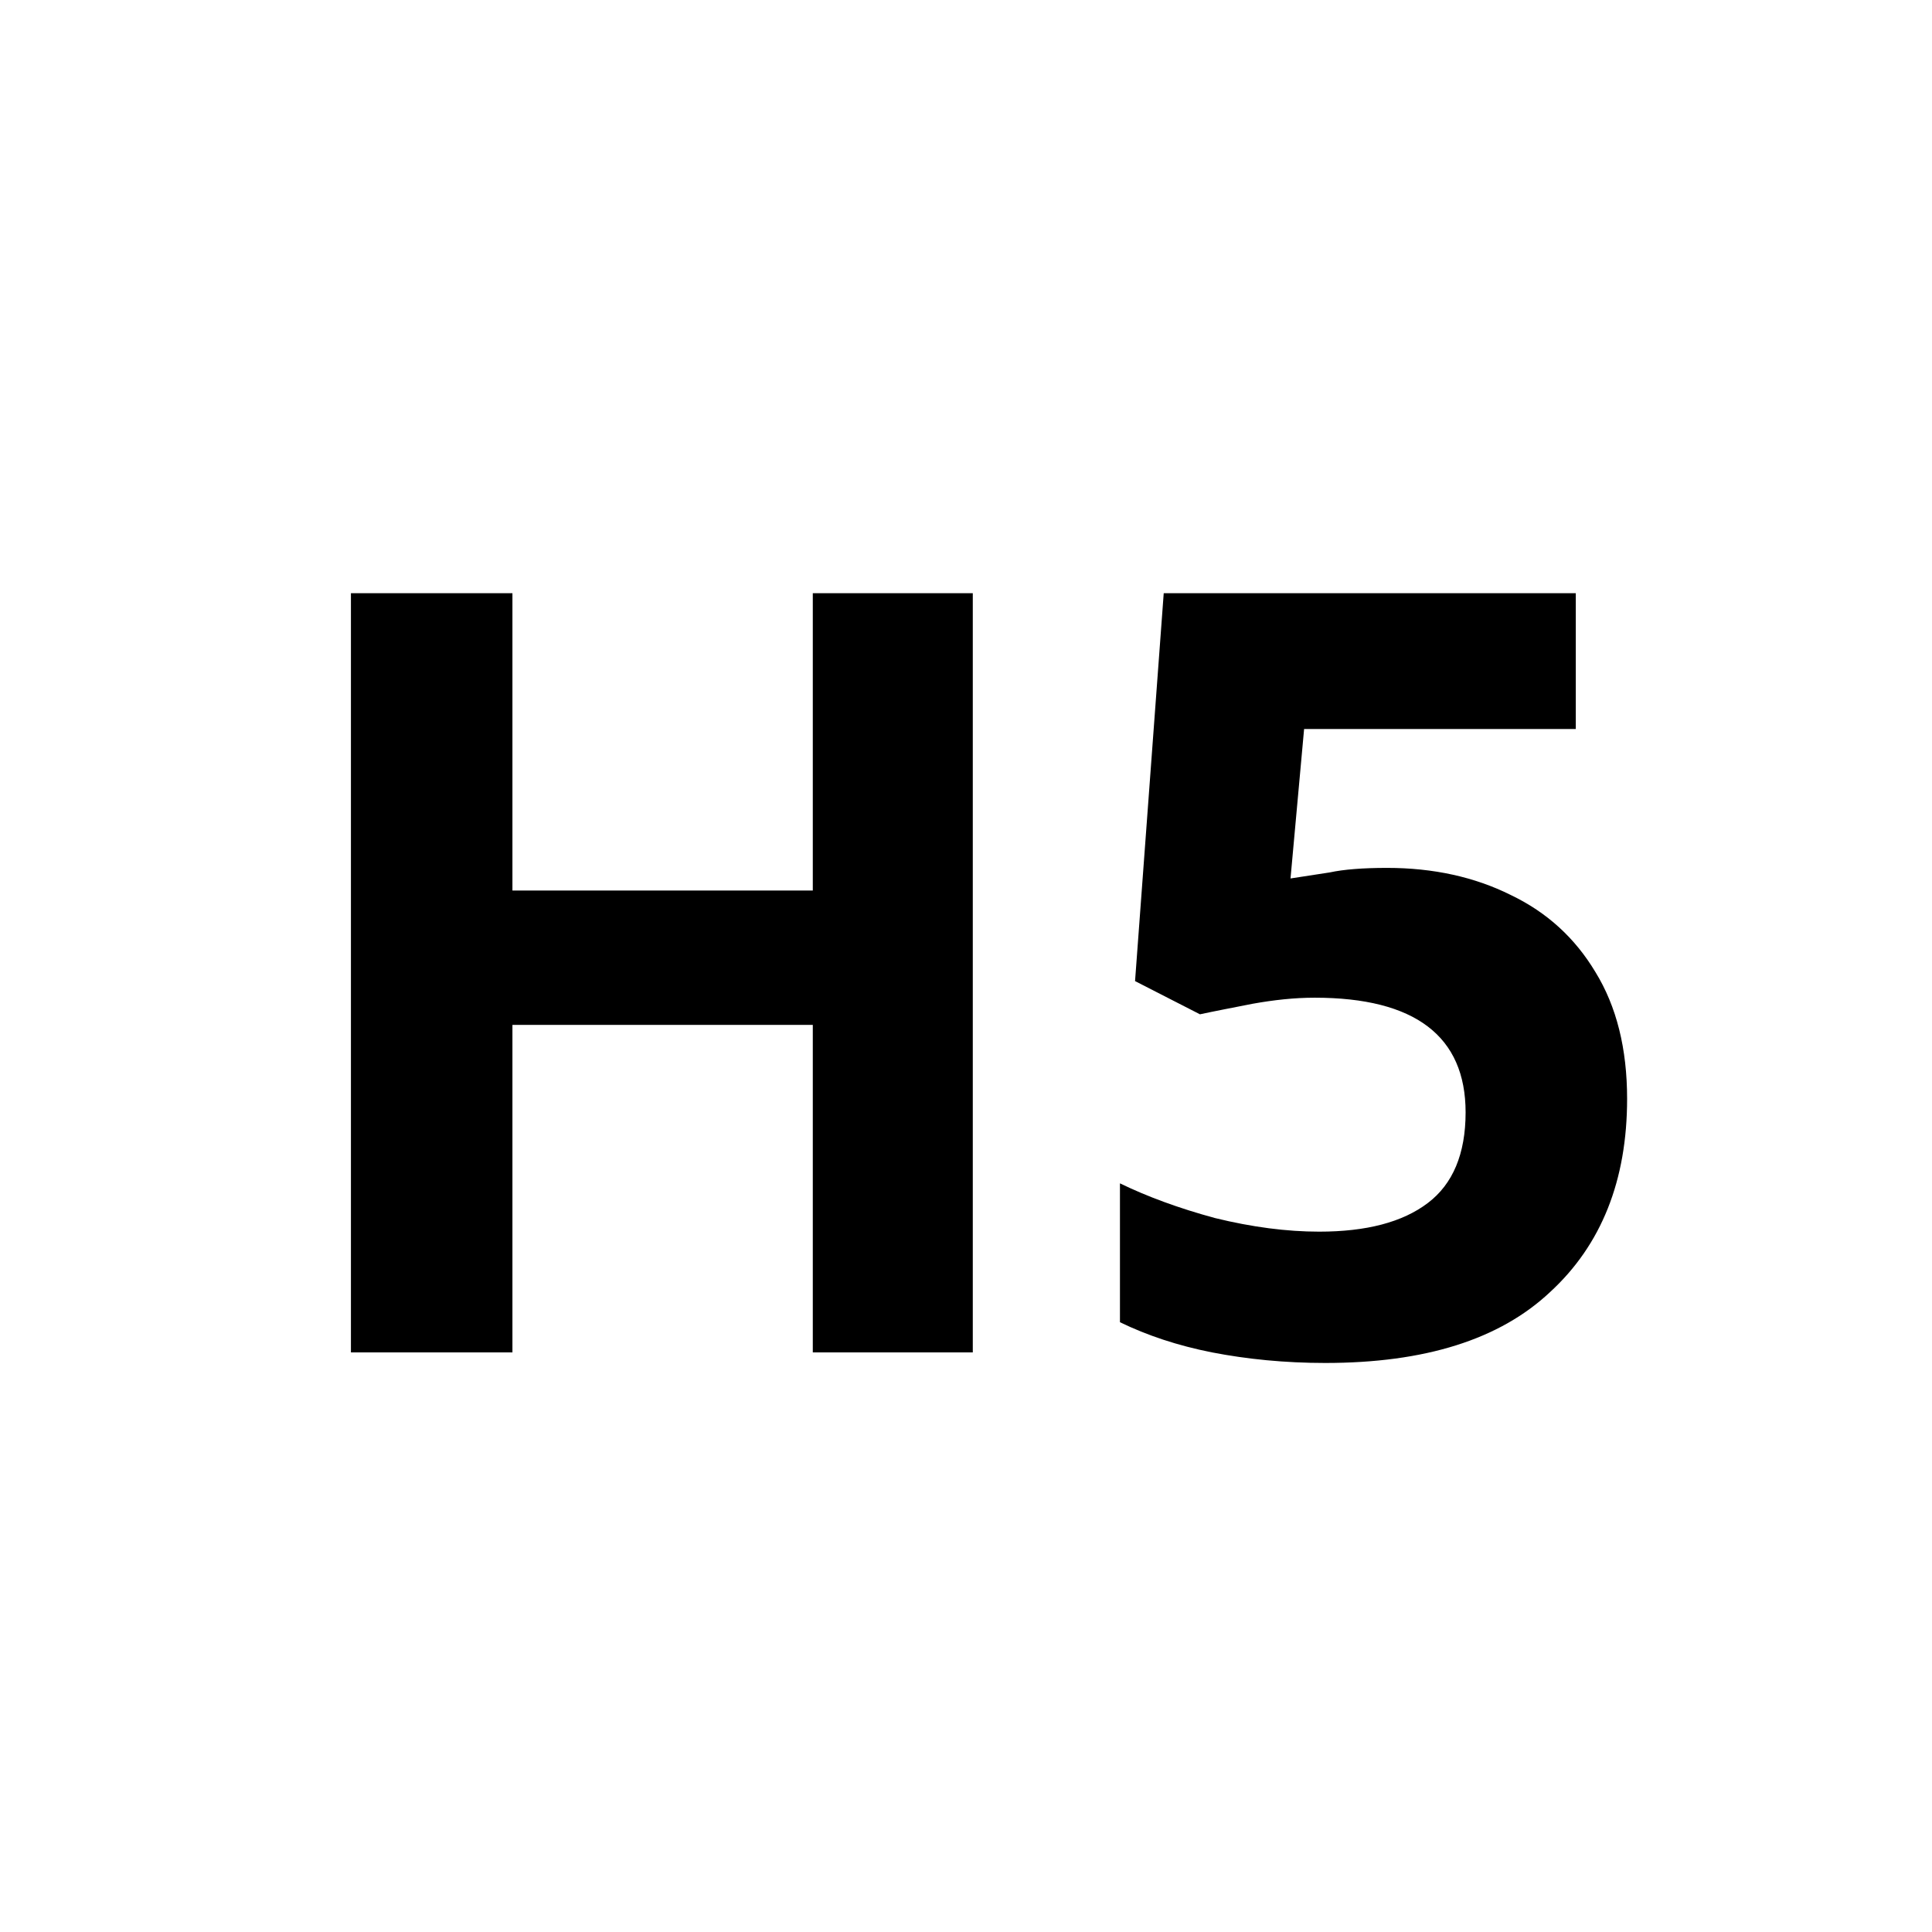
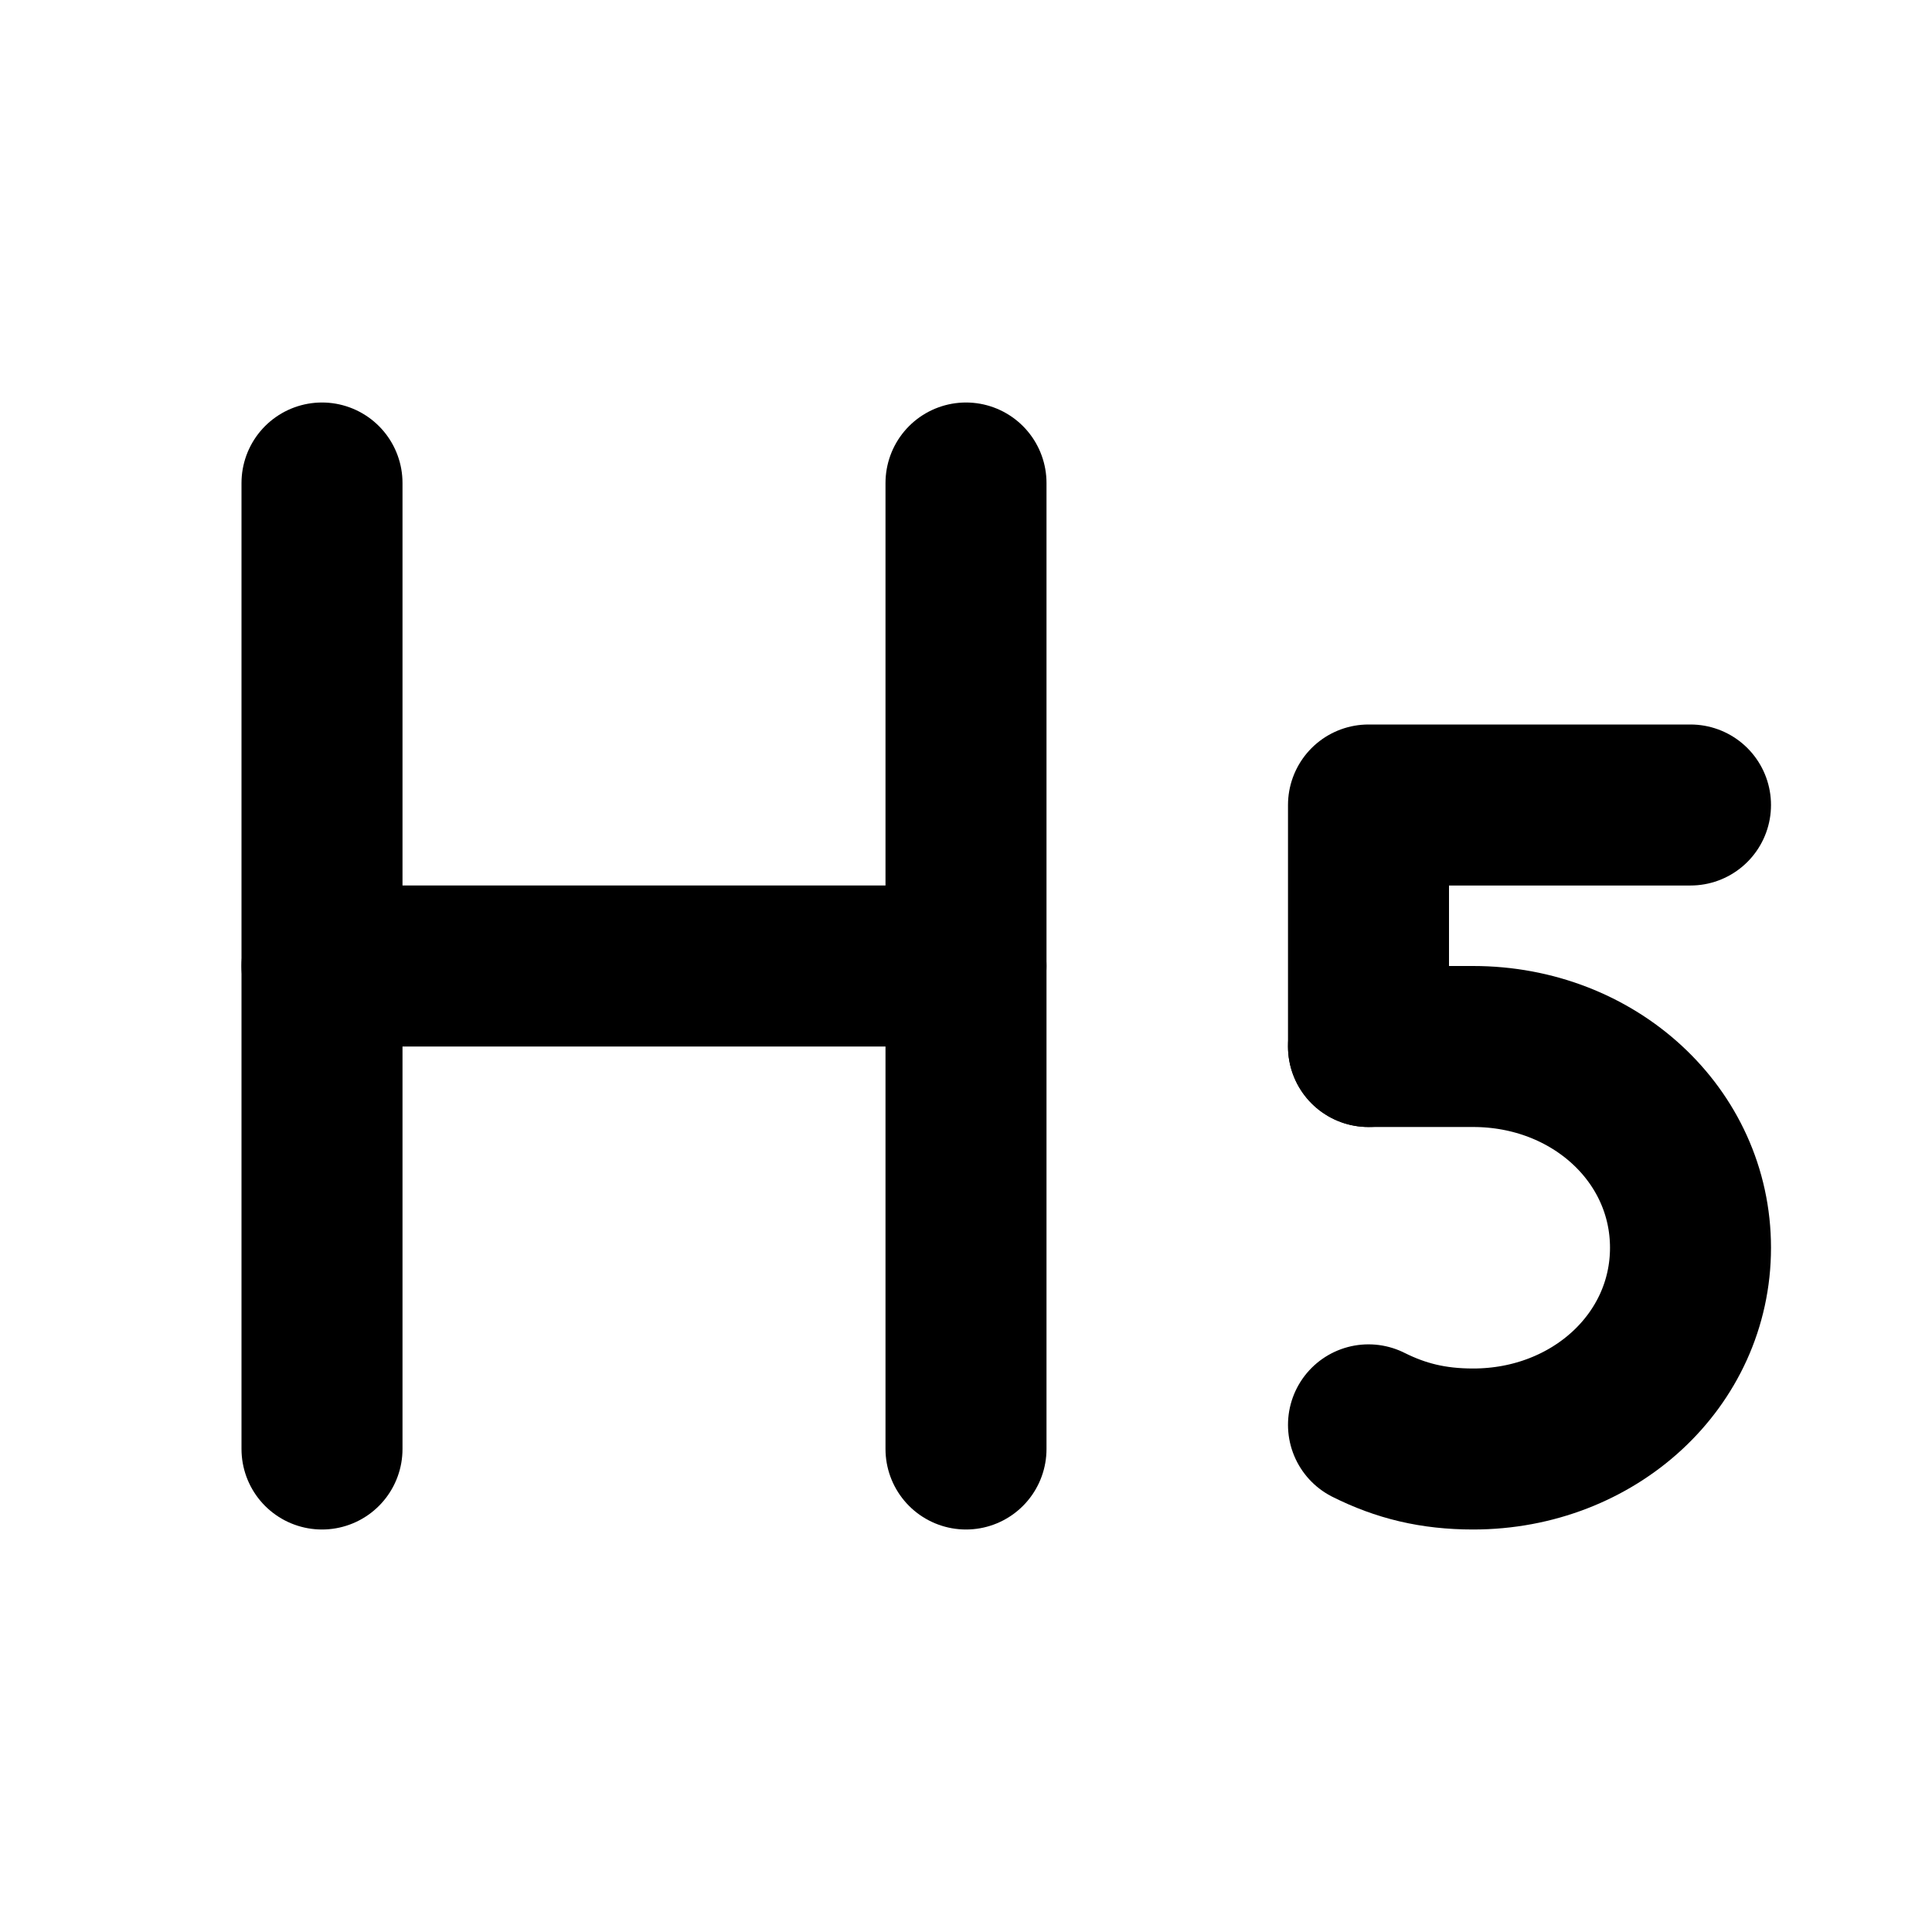
- <svg xmlns="http://www.w3.org/2000/svg" viewBox="0 0 20 20" fill="none" stroke="#000" stroke-width="1.5" stroke-linecap="round" stroke-linejoin="round">
-   <text x="10" y="14" text-anchor="middle" font-family="system-ui,sans-serif" font-size="11" font-weight="700" fill="currentColor" stroke="none">H5</text>
+ <svg xmlns="http://www.w3.org/2000/svg" class="lucide lucide-heading-5" width="24" height="24" viewBox="0 0 24 24" fill="none" stroke="currentColor" stroke-width="2" stroke-linecap="round" stroke-linejoin="round">
+   <path d="M4 12h8" />
+   <path d="M4 18V6" />
+   <path d="M12 18V6" />
+   <path d="M17 13v-3h4" />
+   <path d="M17 17.7c.4.2.8.3 1.3.3 1.5 0 2.7-1.1 2.7-2.5S19.8 13 18.3 13H17" />
</svg>
